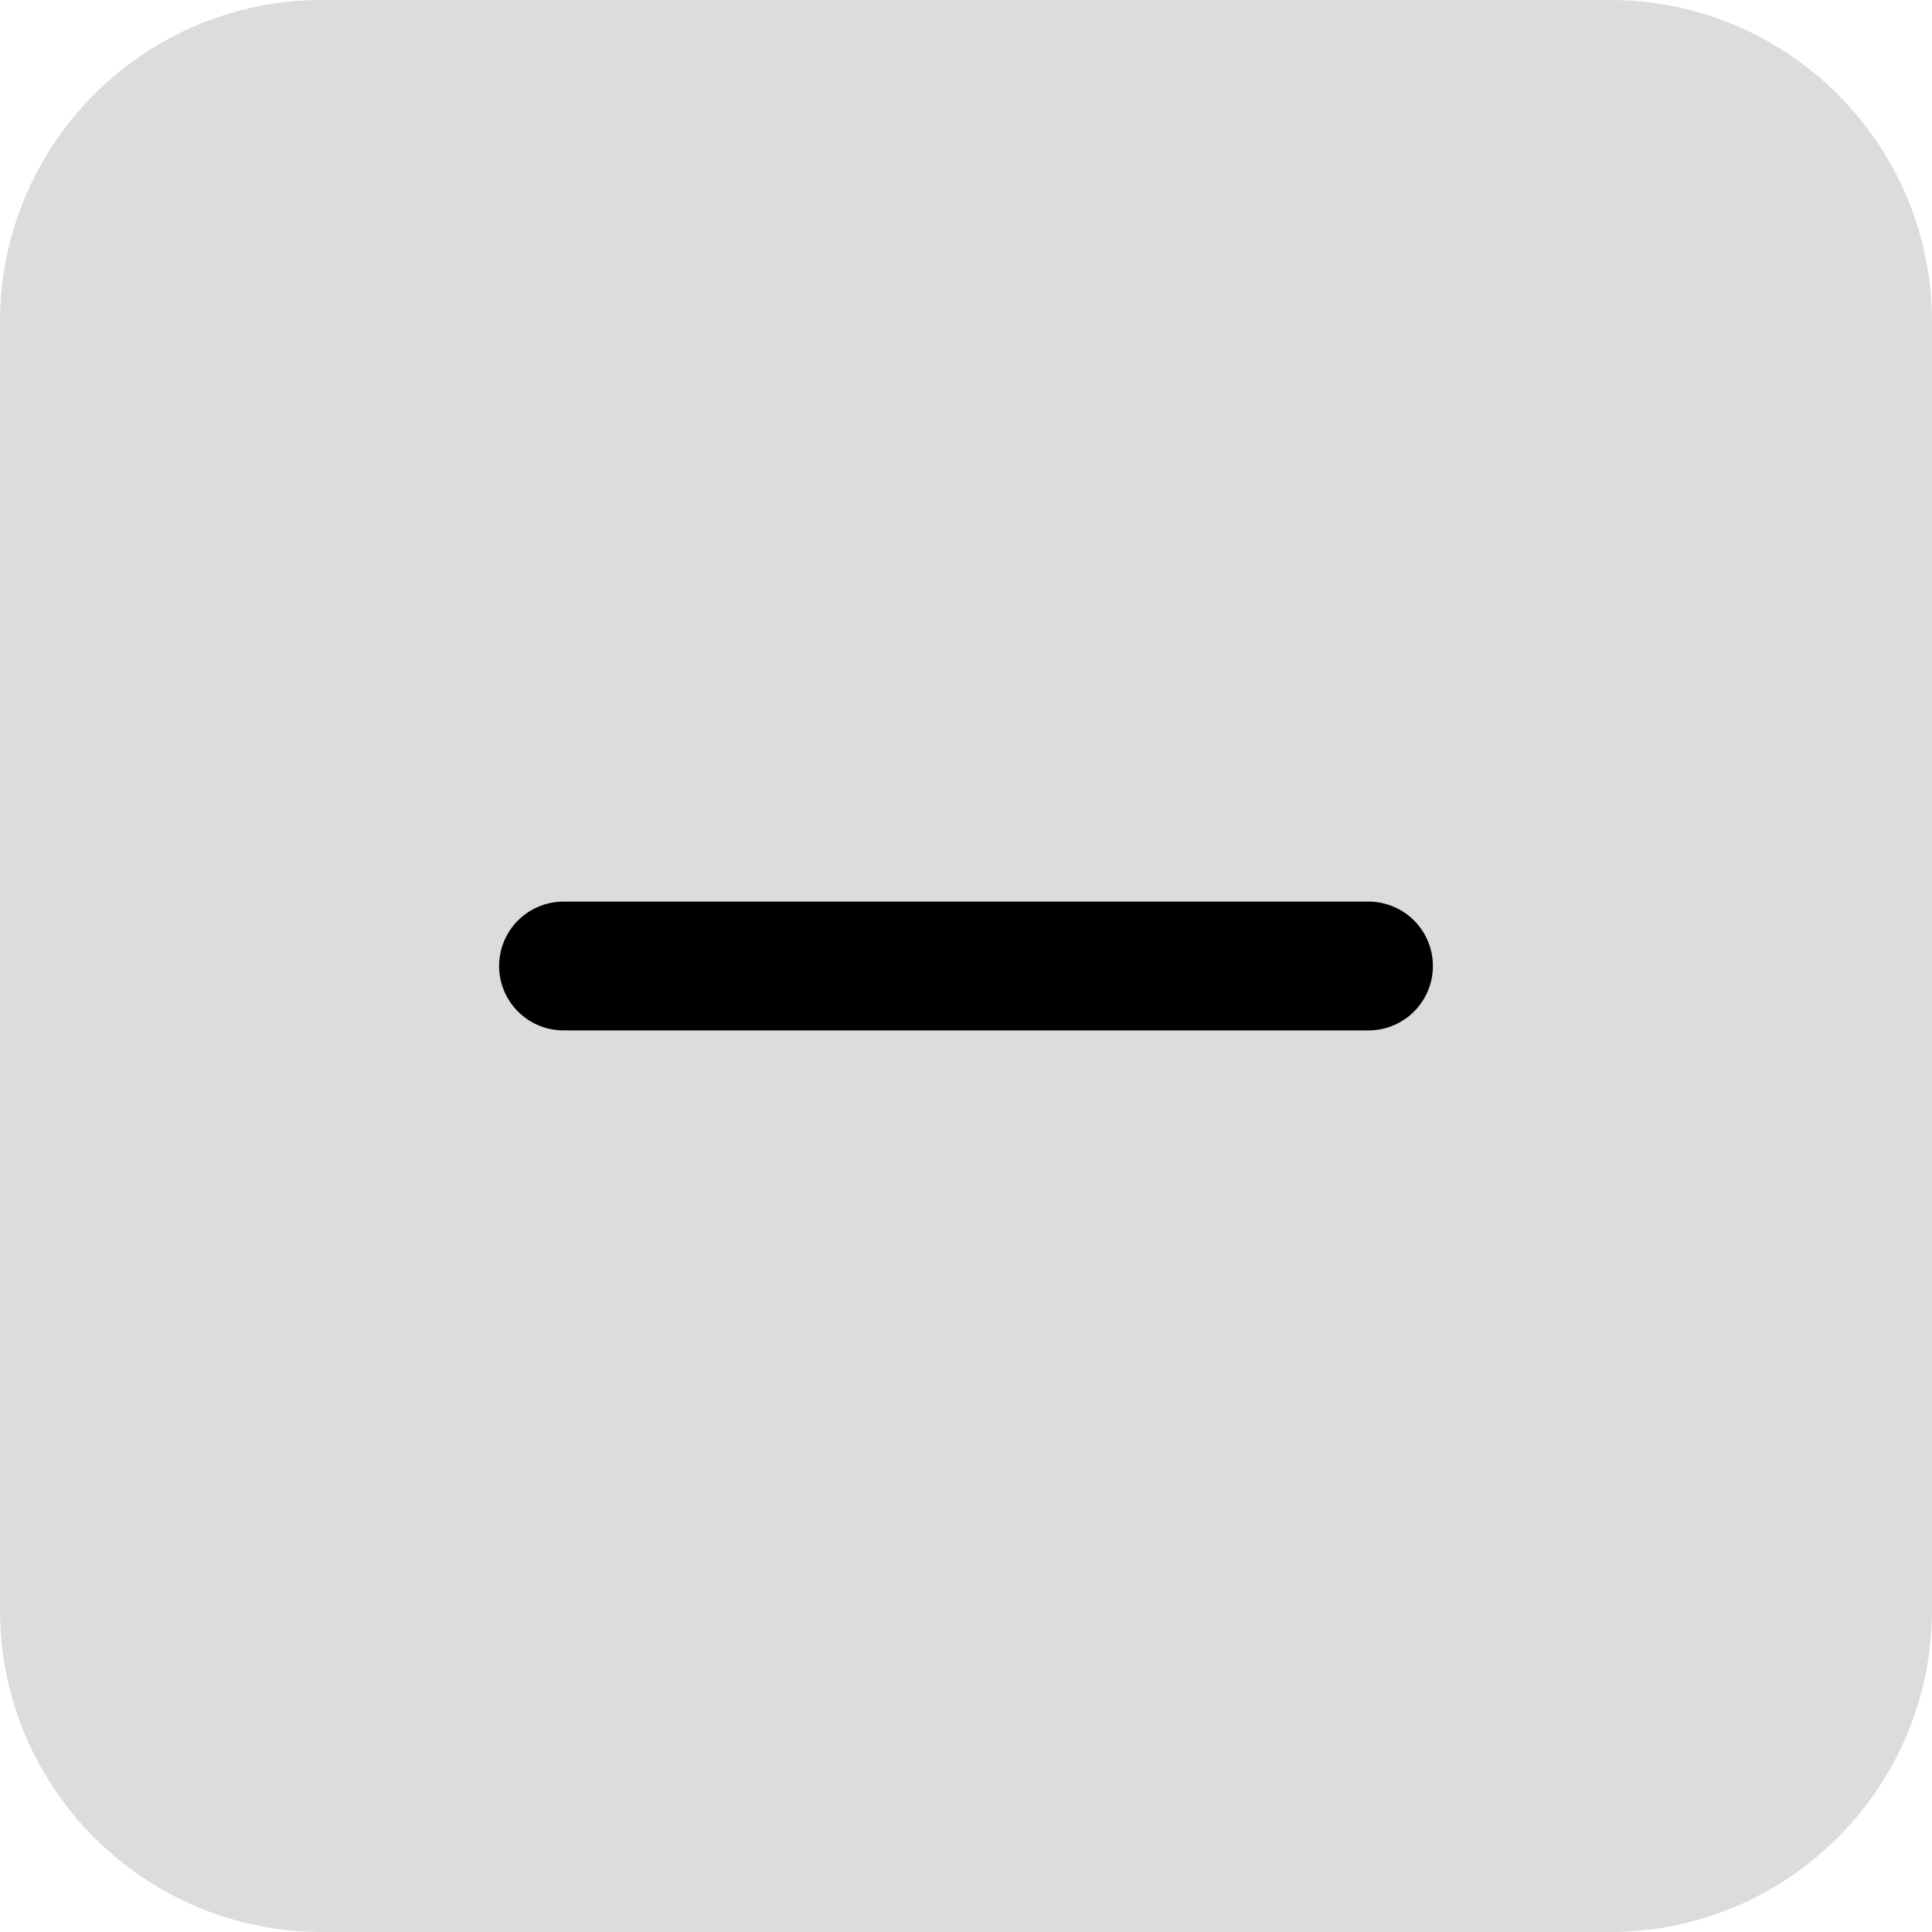
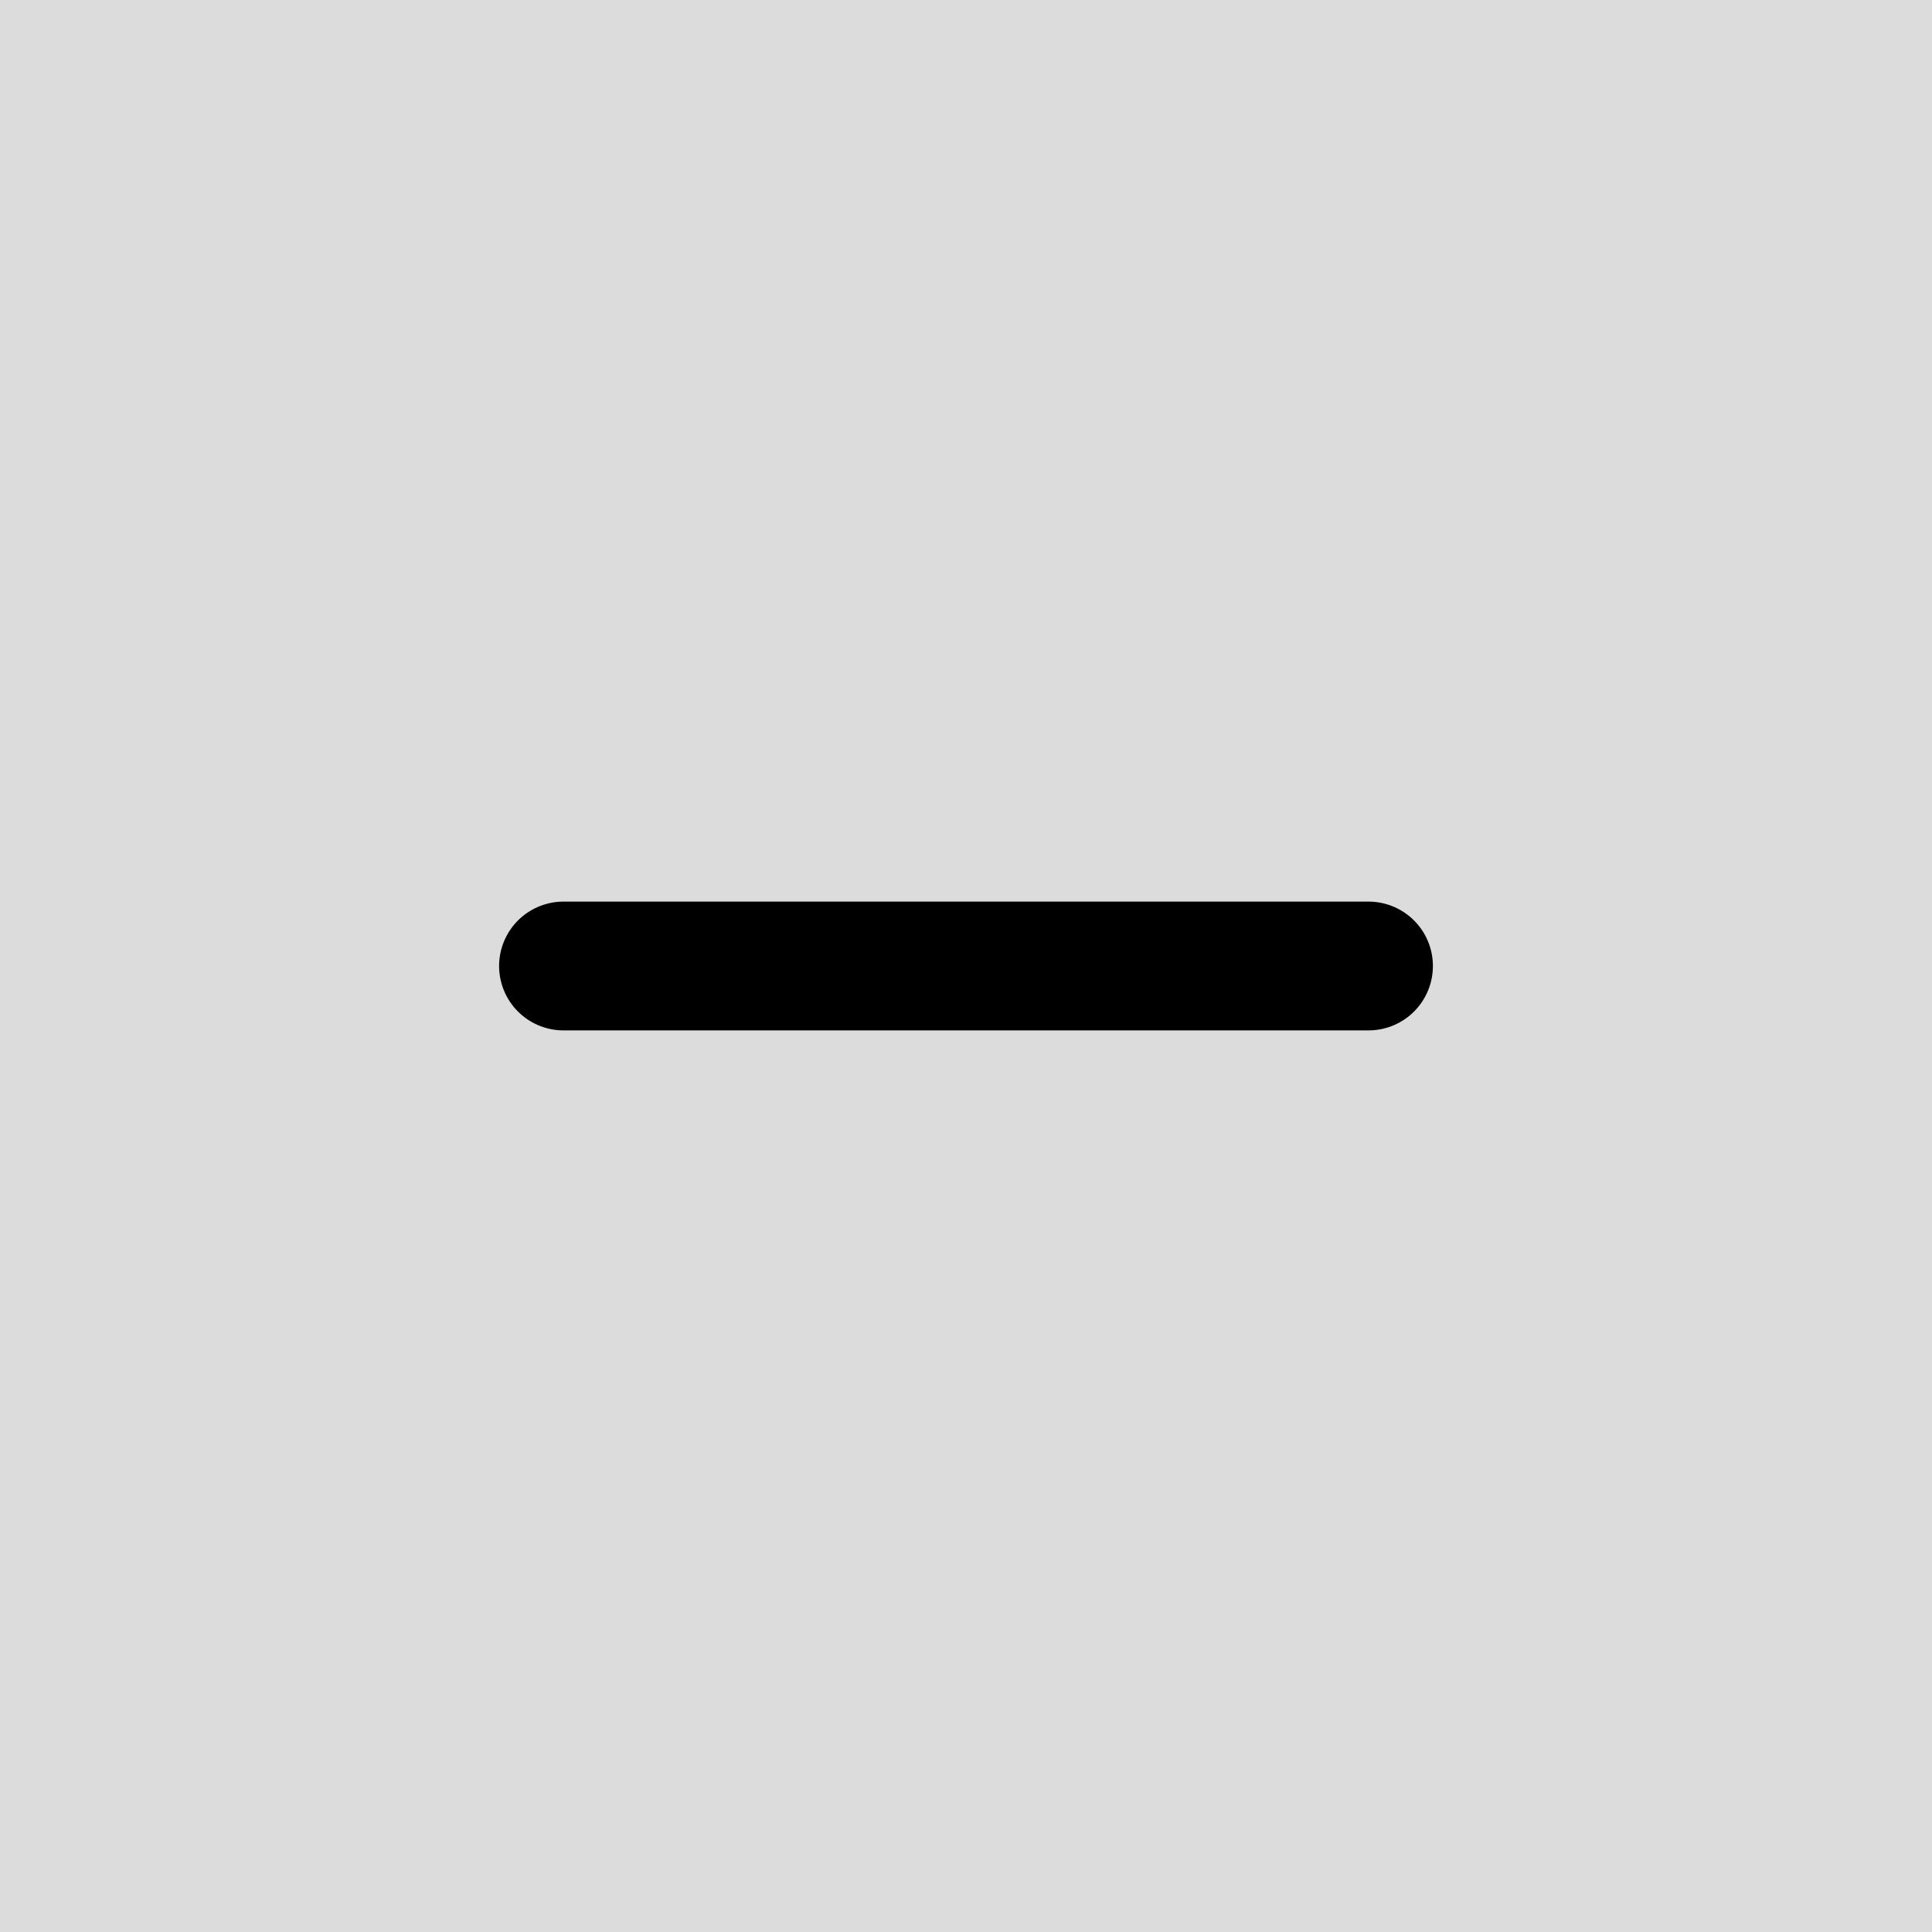
<svg xmlns="http://www.w3.org/2000/svg" width="24" height="24" viewBox="0 0 24 24">
-   <rect width="24" height="24" rx="4" fill="currentColor" fill-opacity="0.14" />
+   <rect width="24" height="24" fill="currentColor" fill-opacity="0.14" />
  <path d="M7 12h10" stroke="currentColor" stroke-width="1.6" stroke-linecap="round" />
</svg>
